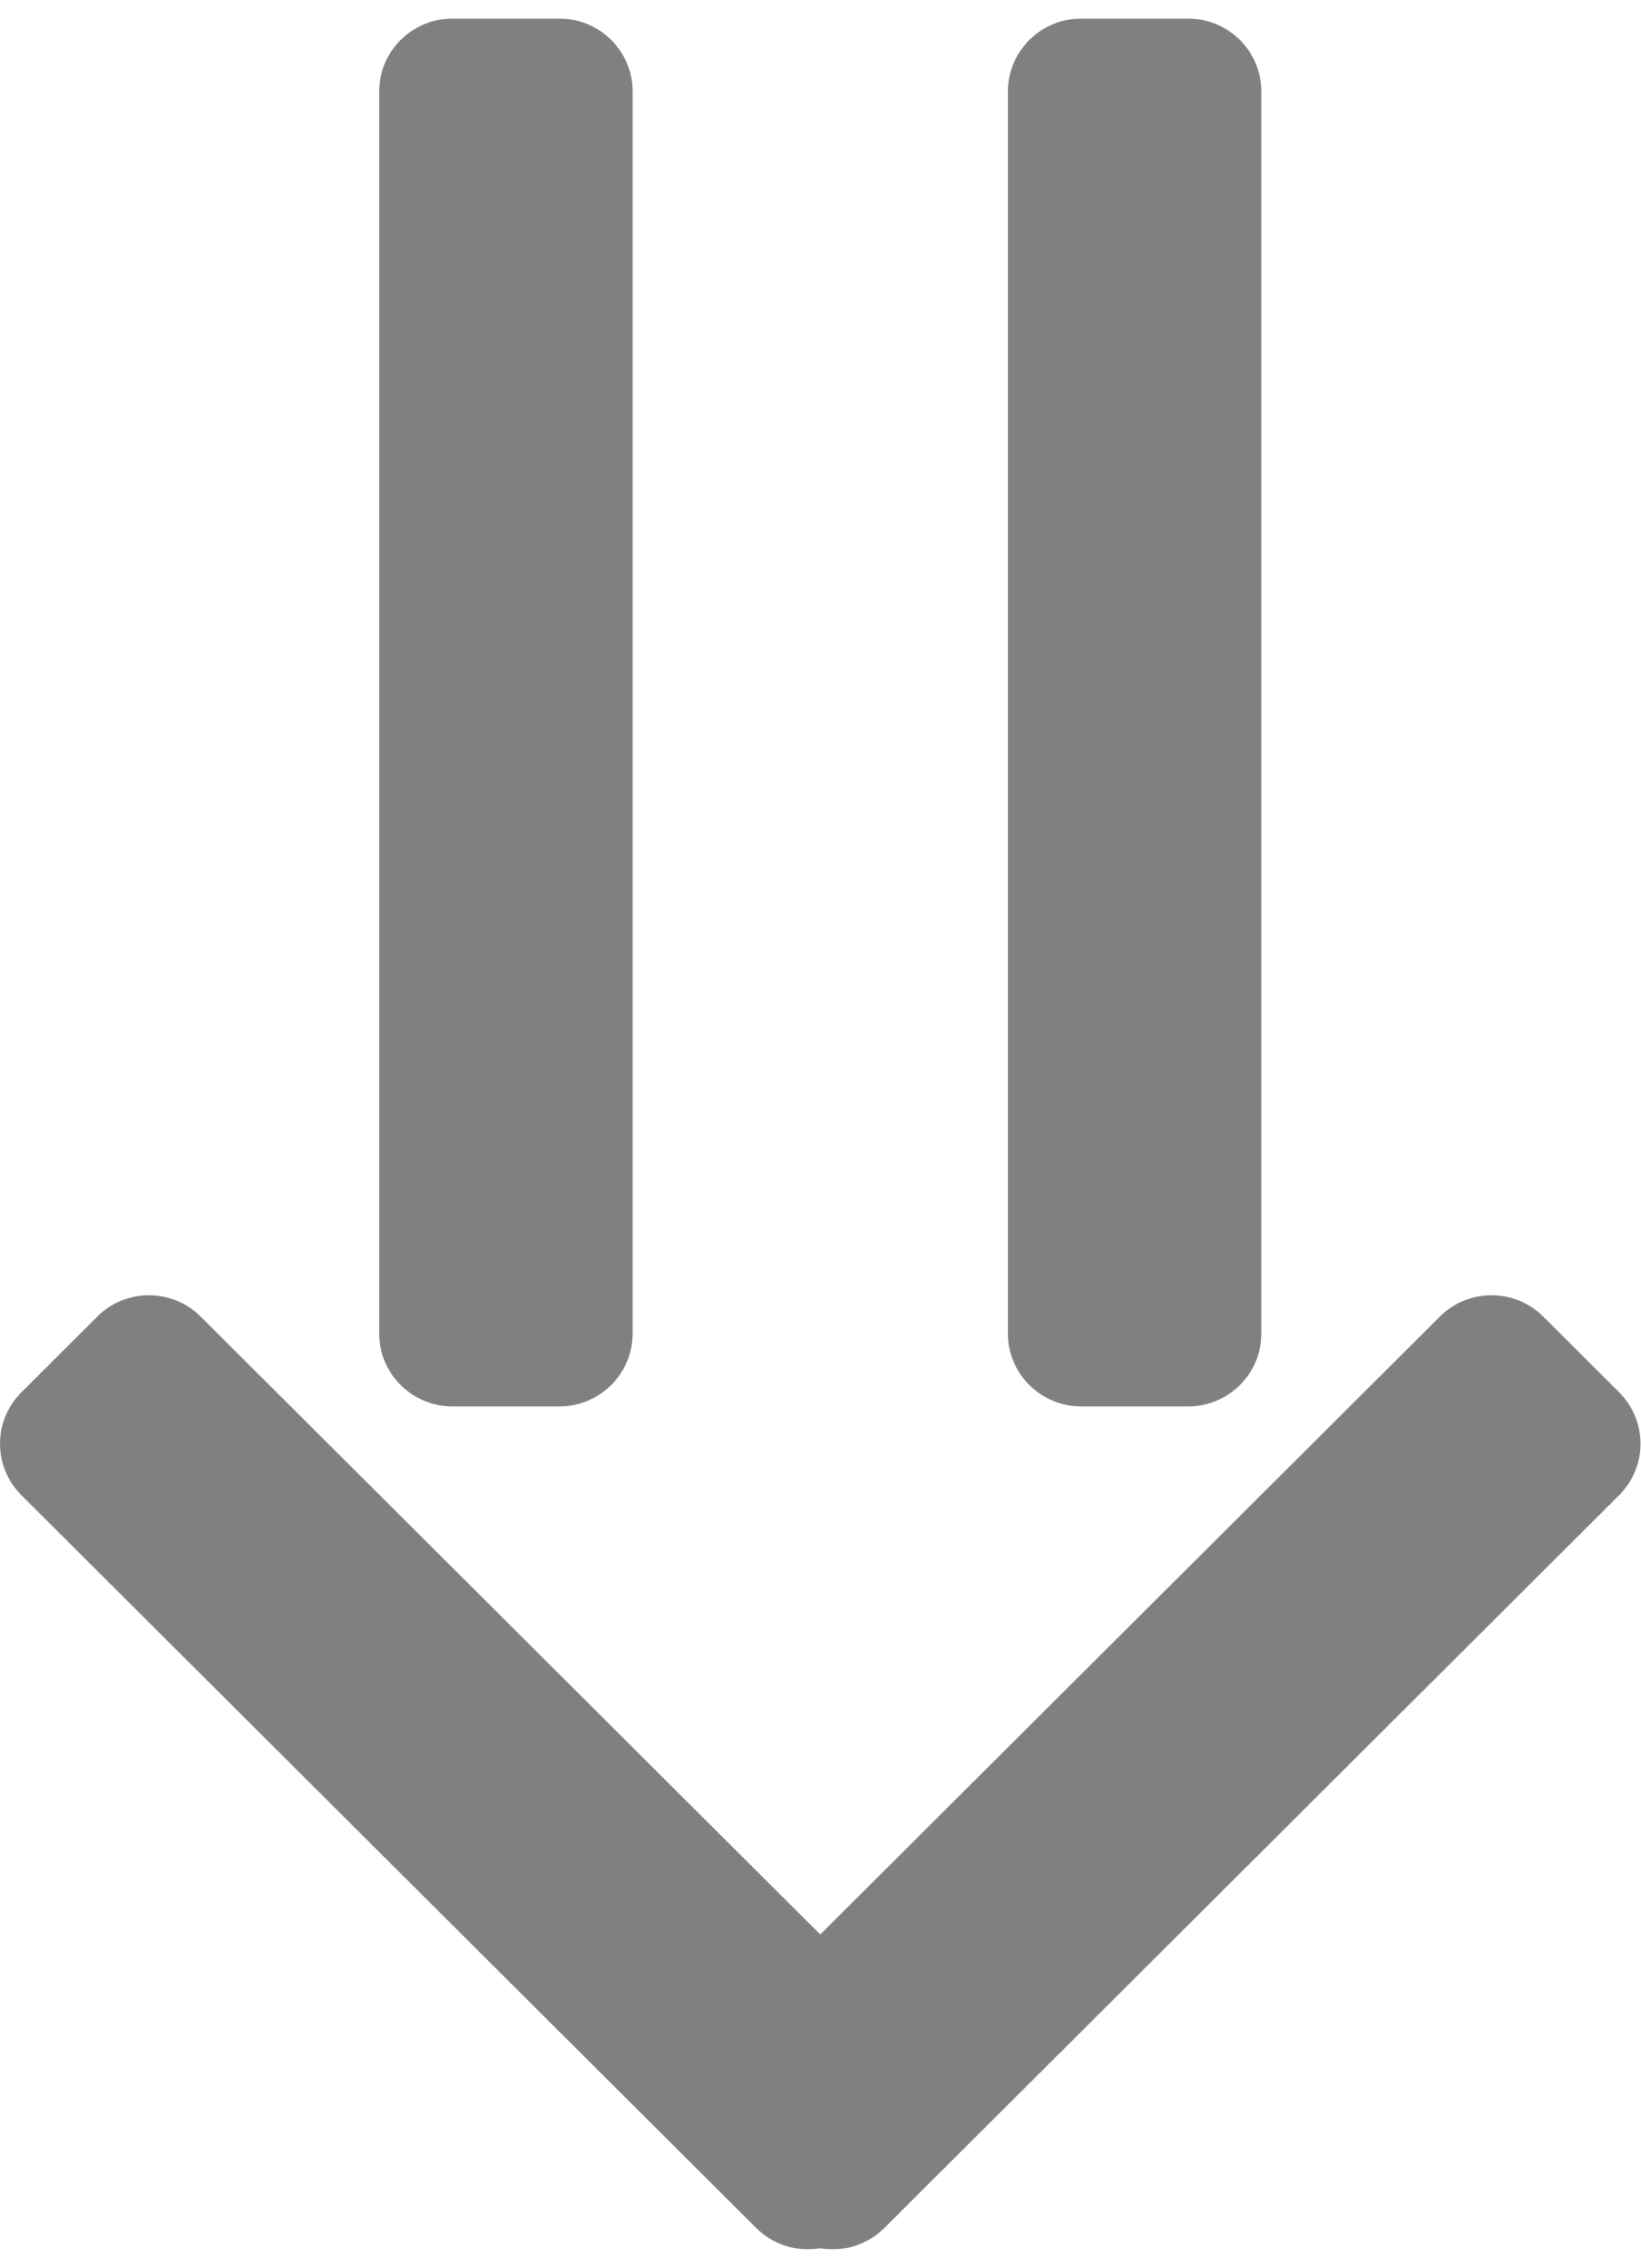
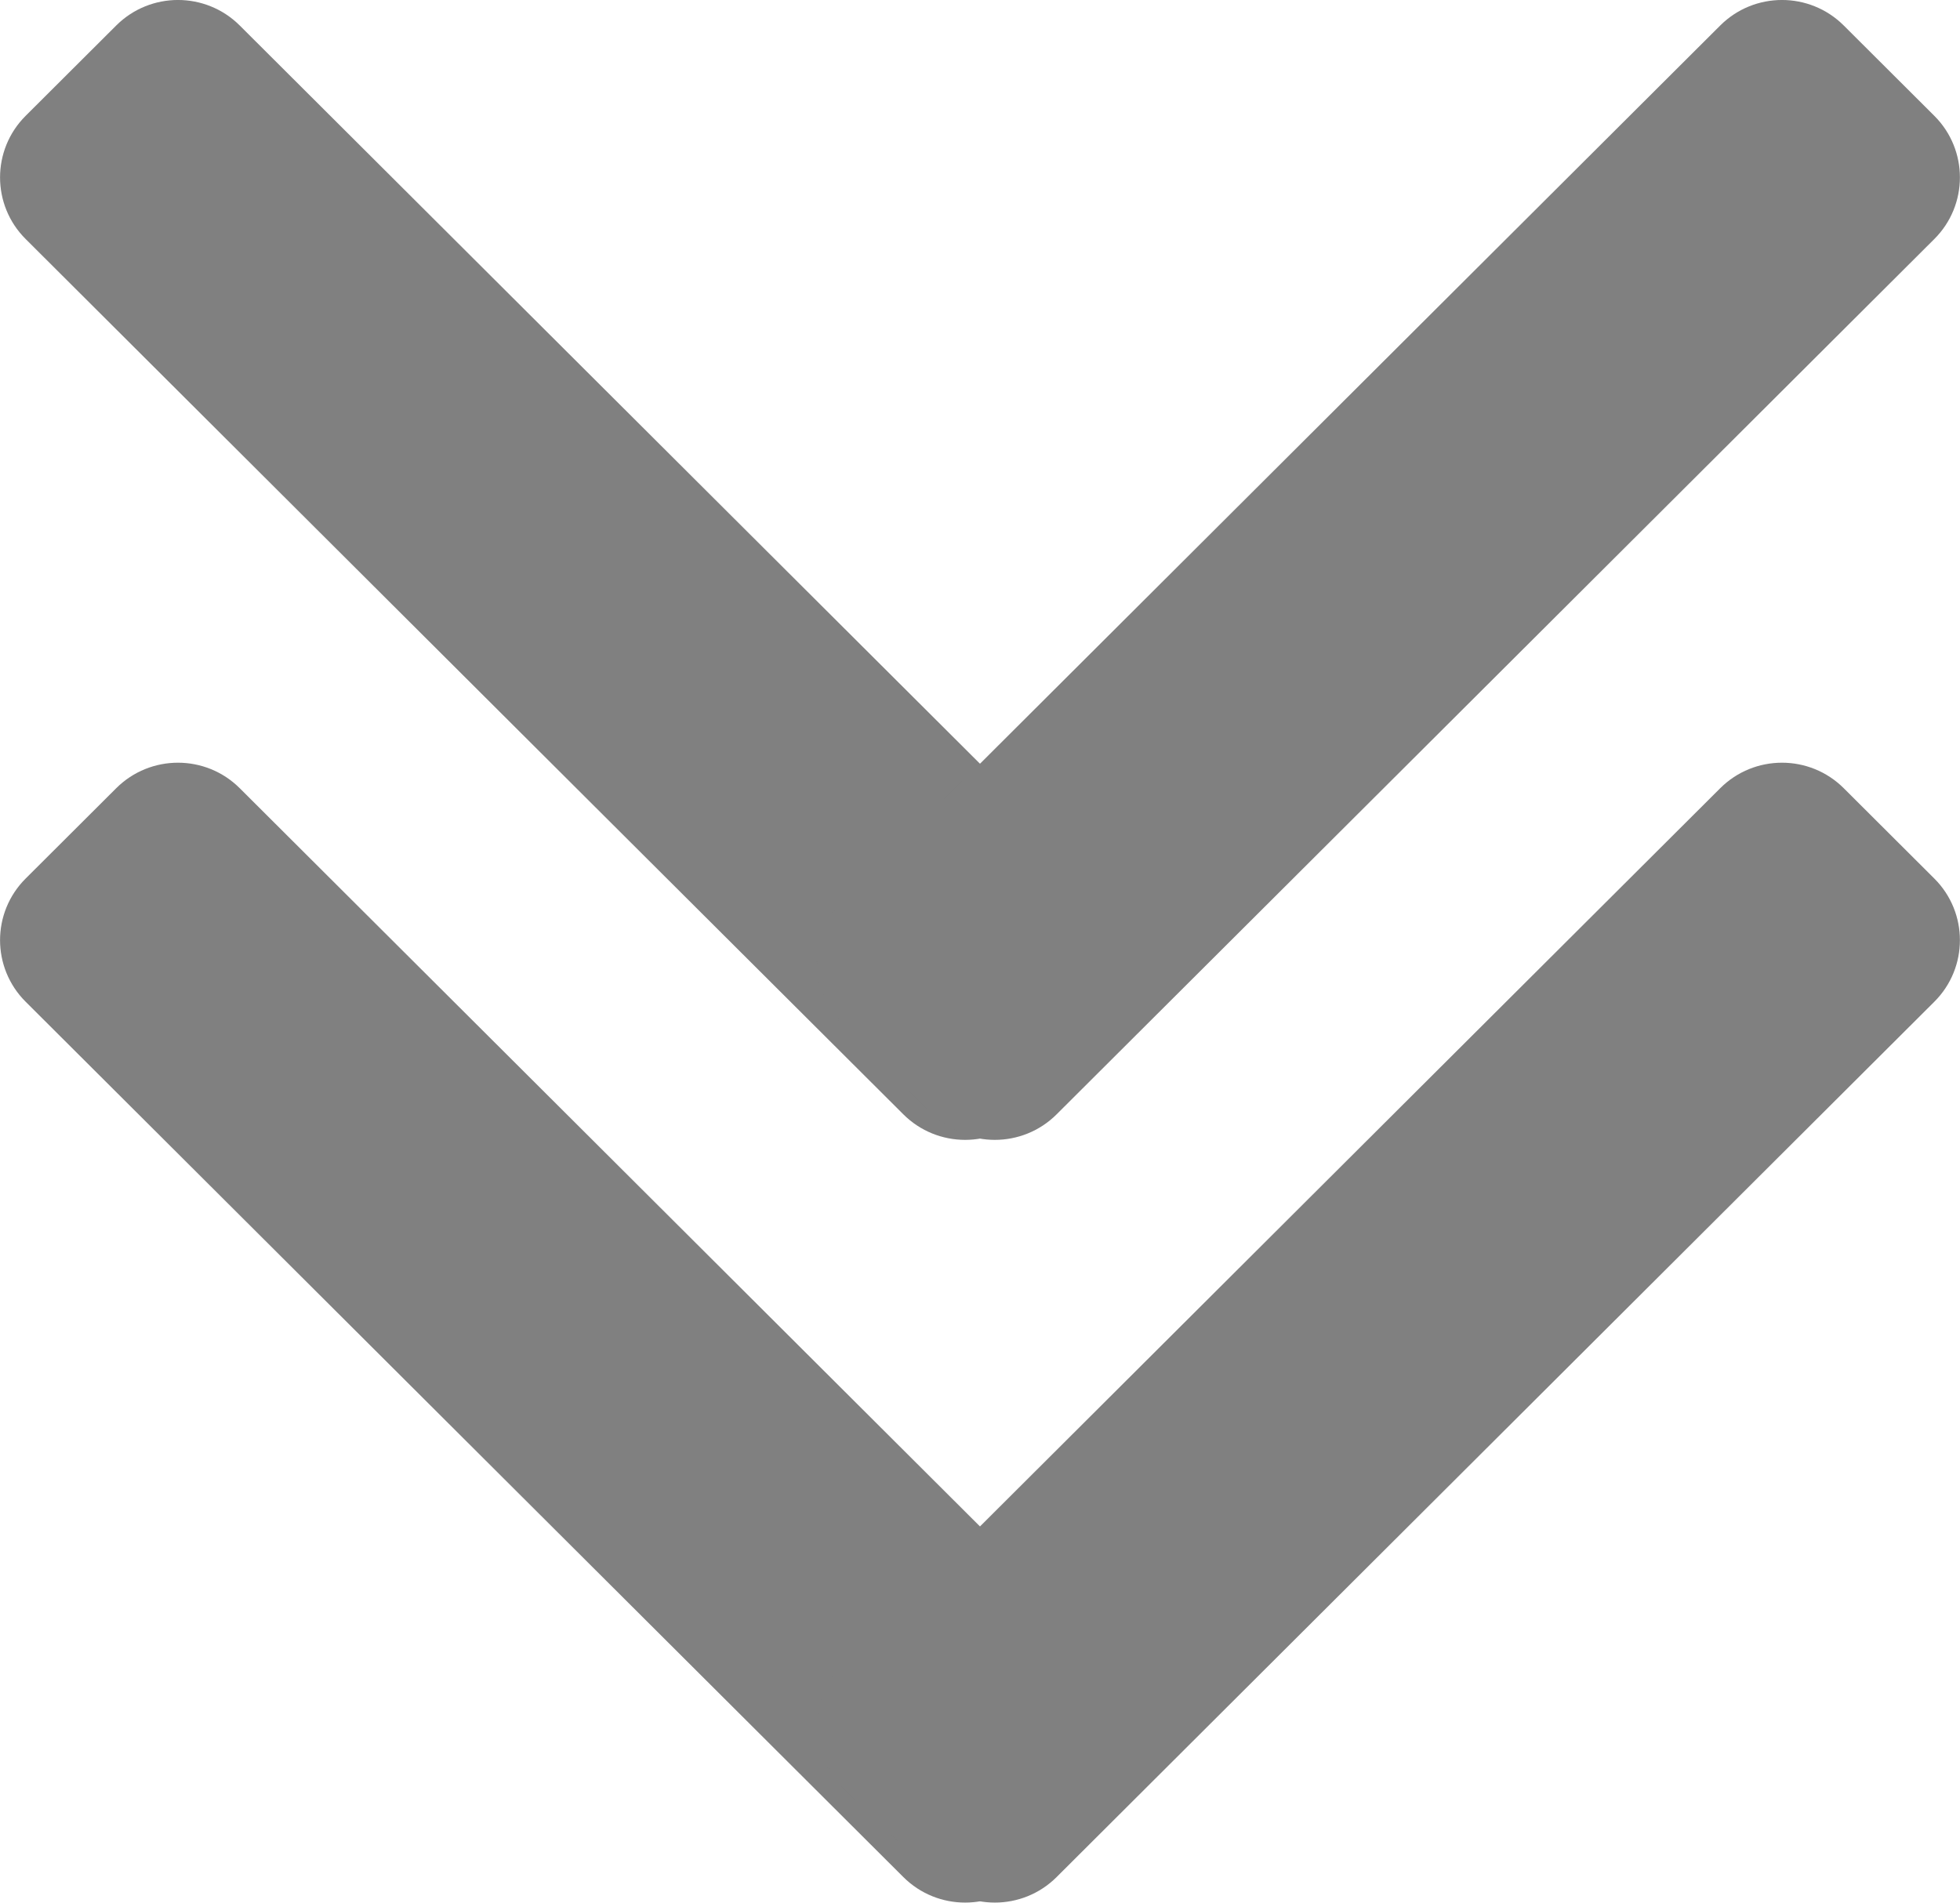
- <svg xmlns="http://www.w3.org/2000/svg" width="34mm" height="47mm" viewBox="0 0 34 47" version="1.1" id="svg5059">
+ <svg xmlns="http://www.w3.org/2000/svg" width="34mm" height="33mm" viewBox="0 0 34 33" version="1.1" id="svg5059">
  <defs id="defs5053" />
-   <g id="layer1" transform="translate(0,-250)">
-     <g id="g4513" transform="translate(-0.2870765,-0.3862173)">
-       <g transform="translate(0.2870786)" id="g4505">
-         <rect ry="1.513" rx="1.513" y="-198.931" x="-222.574" height="5.245" width="24.528" id="rect5625" style="fill:#808080;fill-opacity:1;stroke:none;stroke-width:5.223;stroke-linecap:round;stroke-linejoin:round;stroke-miterlimit:4;stroke-dasharray:none;paint-order:stroke fill markers" transform="matrix(-0.7081129,-0.7060993,0.7081129,-0.7060993,0,0)" />
-         <rect transform="matrix(0.7081129,-0.7060993,-0.7081129,-0.7060993,0,0)" style="fill:#808080;fill-opacity:1;stroke:none;stroke-width:5.223;stroke-linecap:round;stroke-linejoin:round;stroke-miterlimit:4;stroke-dasharray:none;paint-order:stroke fill markers" id="rect5627" width="24.528" height="5.245" x="-198.567" y="-222.938" rx="1.513" ry="1.513" />
-       </g>
-       <g id="g4501">
-         <rect style="fill:#808080;fill-opacity:1;stroke:none;stroke-width:5.66;stroke-linecap:round;stroke-linejoin:round;stroke-miterlimit:4;stroke-dasharray:none;paint-order:stroke fill markers" id="rect5623" width="28.759" height="5.252" x="-279.531" y="8.146" rx="1.509" ry="1.517" transform="rotate(-90)" />
-         <rect transform="rotate(-90)" ry="1.517" rx="1.509" y="21.176" x="-279.531" height="5.252" width="28.759" id="rect4497" style="fill:#808080;fill-opacity:1;stroke:none;stroke-width:5.66;stroke-linecap:round;stroke-linejoin:round;stroke-miterlimit:4;stroke-dasharray:none;paint-order:stroke fill markers" />
+   <g id="layer1" transform="translate(0,-264)">
+     <g transform="translate(2.1e-6,-13.22772)" id="g4525">
+       <g id="g4549">
+         <g transform="translate(0,13.22917)" id="g4505" style="">
+           <rect ry="1.513" rx="1.513" y="-198.931" x="-222.574" height="5.245" width="24.528" id="rect5625" style="fill:#808080;fill-opacity:1;stroke:none;stroke-width:5.223;stroke-linecap:round;stroke-linejoin:round;stroke-miterlimit:4;stroke-dasharray:none;paint-order:stroke fill markers" transform="matrix(-0.7081129,-0.7060993,0.7081129,-0.7060993,0,0)" />
+           <rect transform="matrix(0.7081129,-0.7060993,-0.7081129,-0.7060993,0,0)" style="fill:#808080;fill-opacity:1;stroke:none;stroke-width:5.223;stroke-linecap:round;stroke-linejoin:round;stroke-miterlimit:4;stroke-dasharray:none;paint-order:stroke fill markers" id="rect5627" width="24.528" height="5.245" x="-198.567" y="-222.938" rx="1.513" ry="1.513" />
+         </g>
+         <rect transform="matrix(-0.7081129,-0.7060993,0.7081129,-0.7060993,0,0)" style="fill:#808080;fill-opacity:1;stroke:none;stroke-width:5.223;stroke-linecap:round;stroke-linejoin:round;stroke-miterlimit:4;stroke-dasharray:none;paint-order:stroke fill markers" id="rect4521" width="24.528" height="5.245" x="-222.574" y="-198.931" rx="1.513" ry="1.513" />
+         <rect ry="1.513" rx="1.513" y="-222.938" x="-198.567" height="5.245" width="24.528" id="rect4523" style="fill:#808080;fill-opacity:1;stroke:none;stroke-width:5.223;stroke-linecap:round;stroke-linejoin:round;stroke-miterlimit:4;stroke-dasharray:none;paint-order:stroke fill markers" transform="matrix(0.7081129,-0.7060993,-0.7081129,-0.7060993,0,0)" />
      </g>
    </g>
  </g>
</svg>
